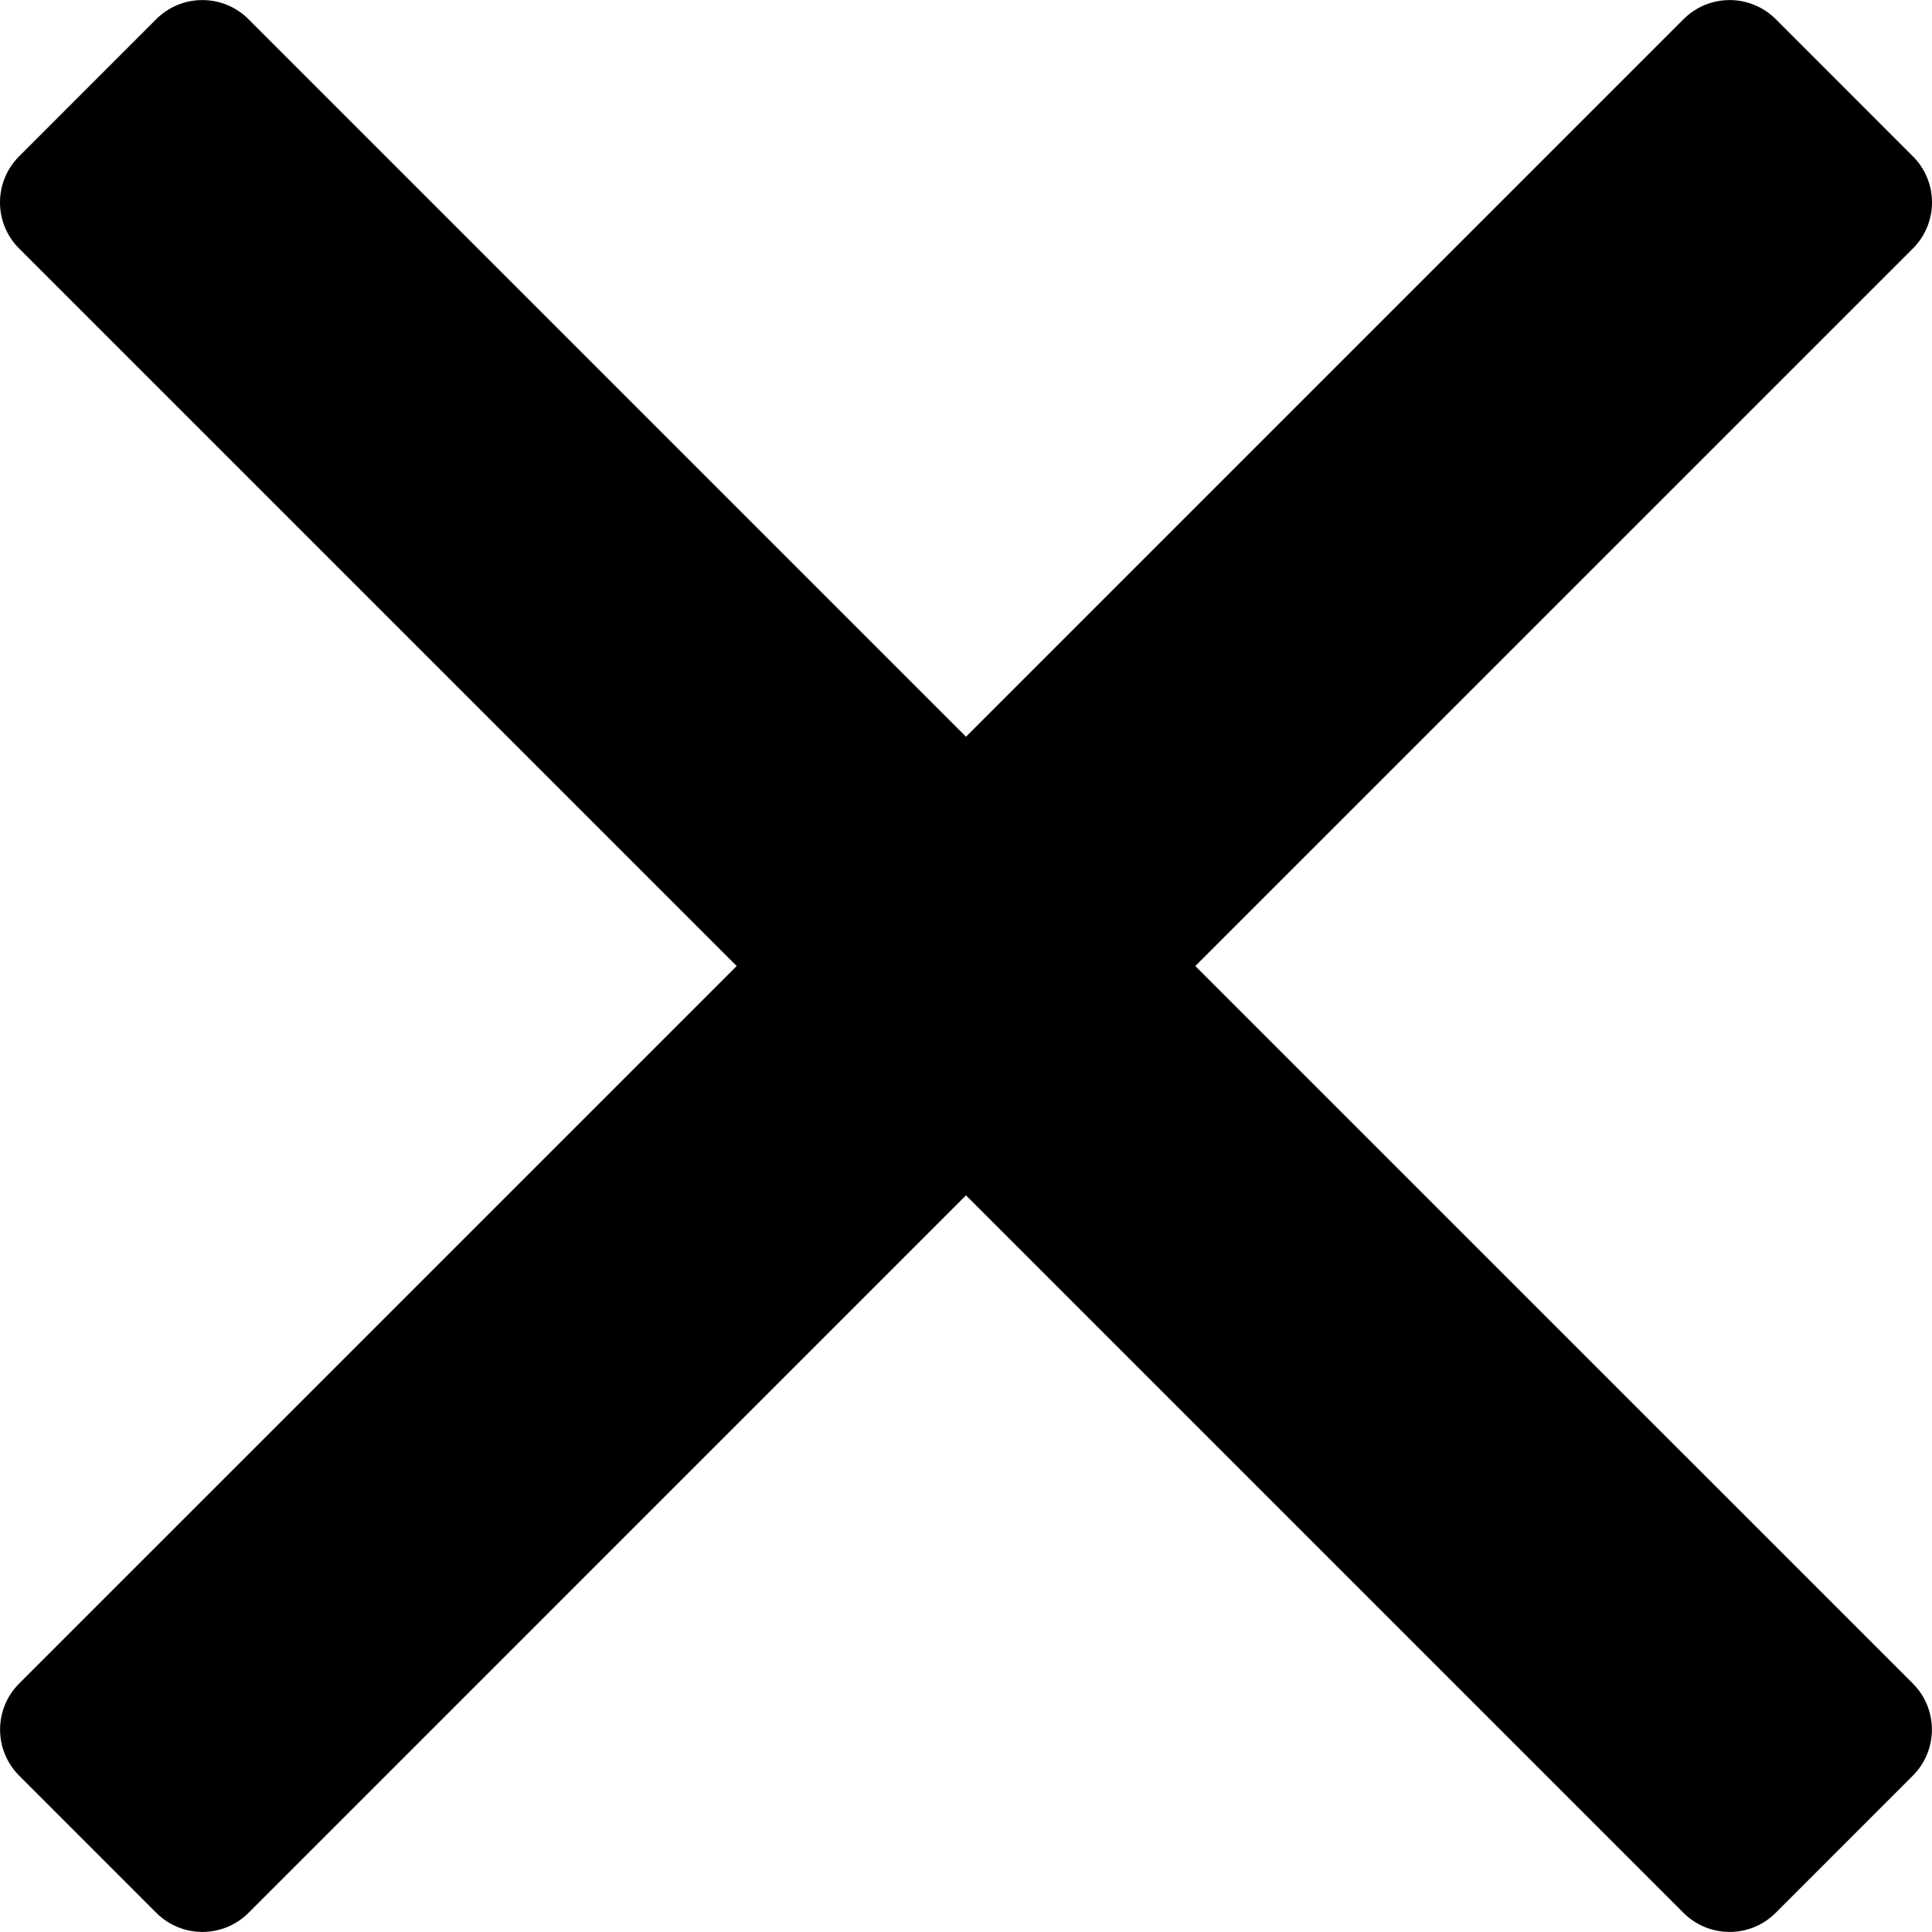
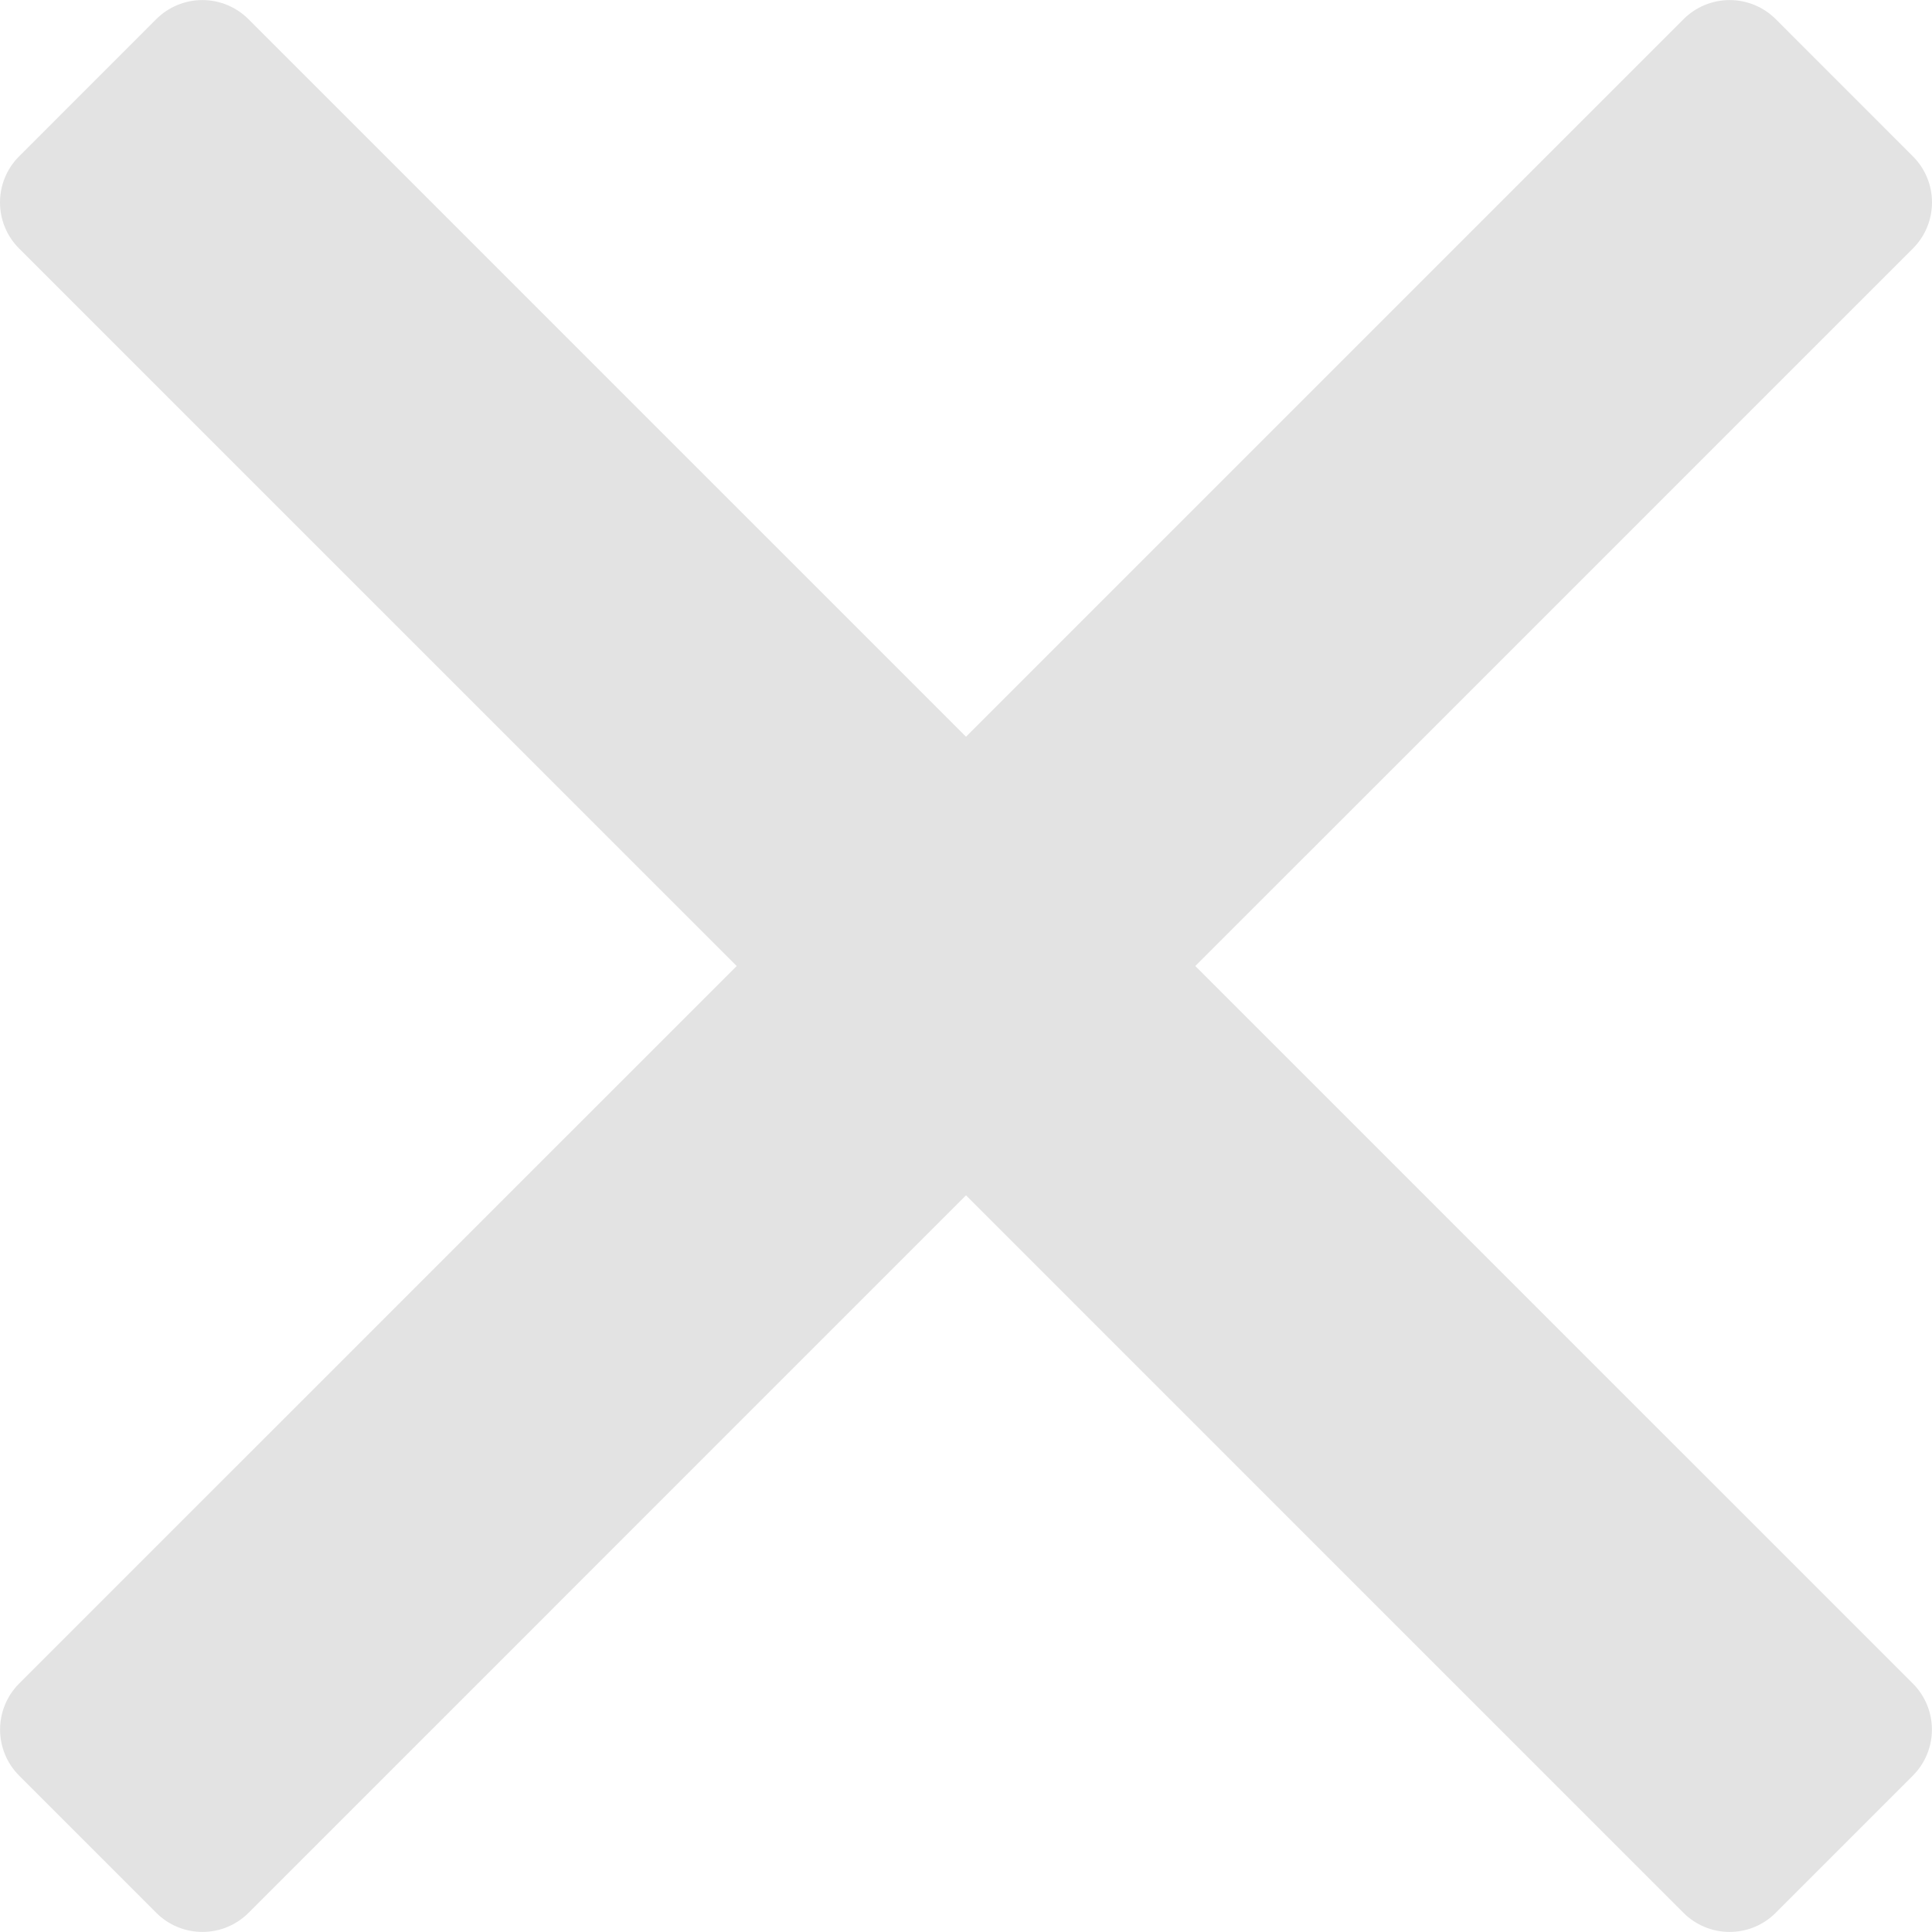
- <svg xmlns="http://www.w3.org/2000/svg" fill="#000000" height="800px" width="800px" version="1.1" id="Capa_1" viewBox="0 0 460.775 460.775" xml:space="preserve">
+ <svg xmlns="http://www.w3.org/2000/svg" fill="#e3e3e3" height="800px" width="800px" version="1.1" id="Capa_1" viewBox="0 0 460.775 460.775" xml:space="preserve">
  <path d="M285.08,230.397L456.218,59.27c6.076-6.077,6.076-15.911,0-21.986L423.511,4.565c-2.913-2.911-6.866-4.55-10.992-4.55  c-4.127,0-8.08,1.639-10.993,4.55l-171.138,171.14L59.25,4.565c-2.913-2.911-6.866-4.55-10.993-4.55  c-4.126,0-8.08,1.639-10.992,4.55L4.558,37.284c-6.077,6.075-6.077,15.909,0,21.986l171.138,171.128L4.575,401.505  c-6.074,6.077-6.074,15.911,0,21.986l32.709,32.719c2.911,2.911,6.865,4.55,10.992,4.55c4.127,0,8.08-1.639,10.994-4.55  l171.117-171.12l171.118,171.12c2.913,2.911,6.866,4.55,10.993,4.55c4.128,0,8.081-1.639,10.992-4.55l32.709-32.719  c6.074-6.075,6.074-15.909,0-21.986L285.08,230.397z" />
</svg>
